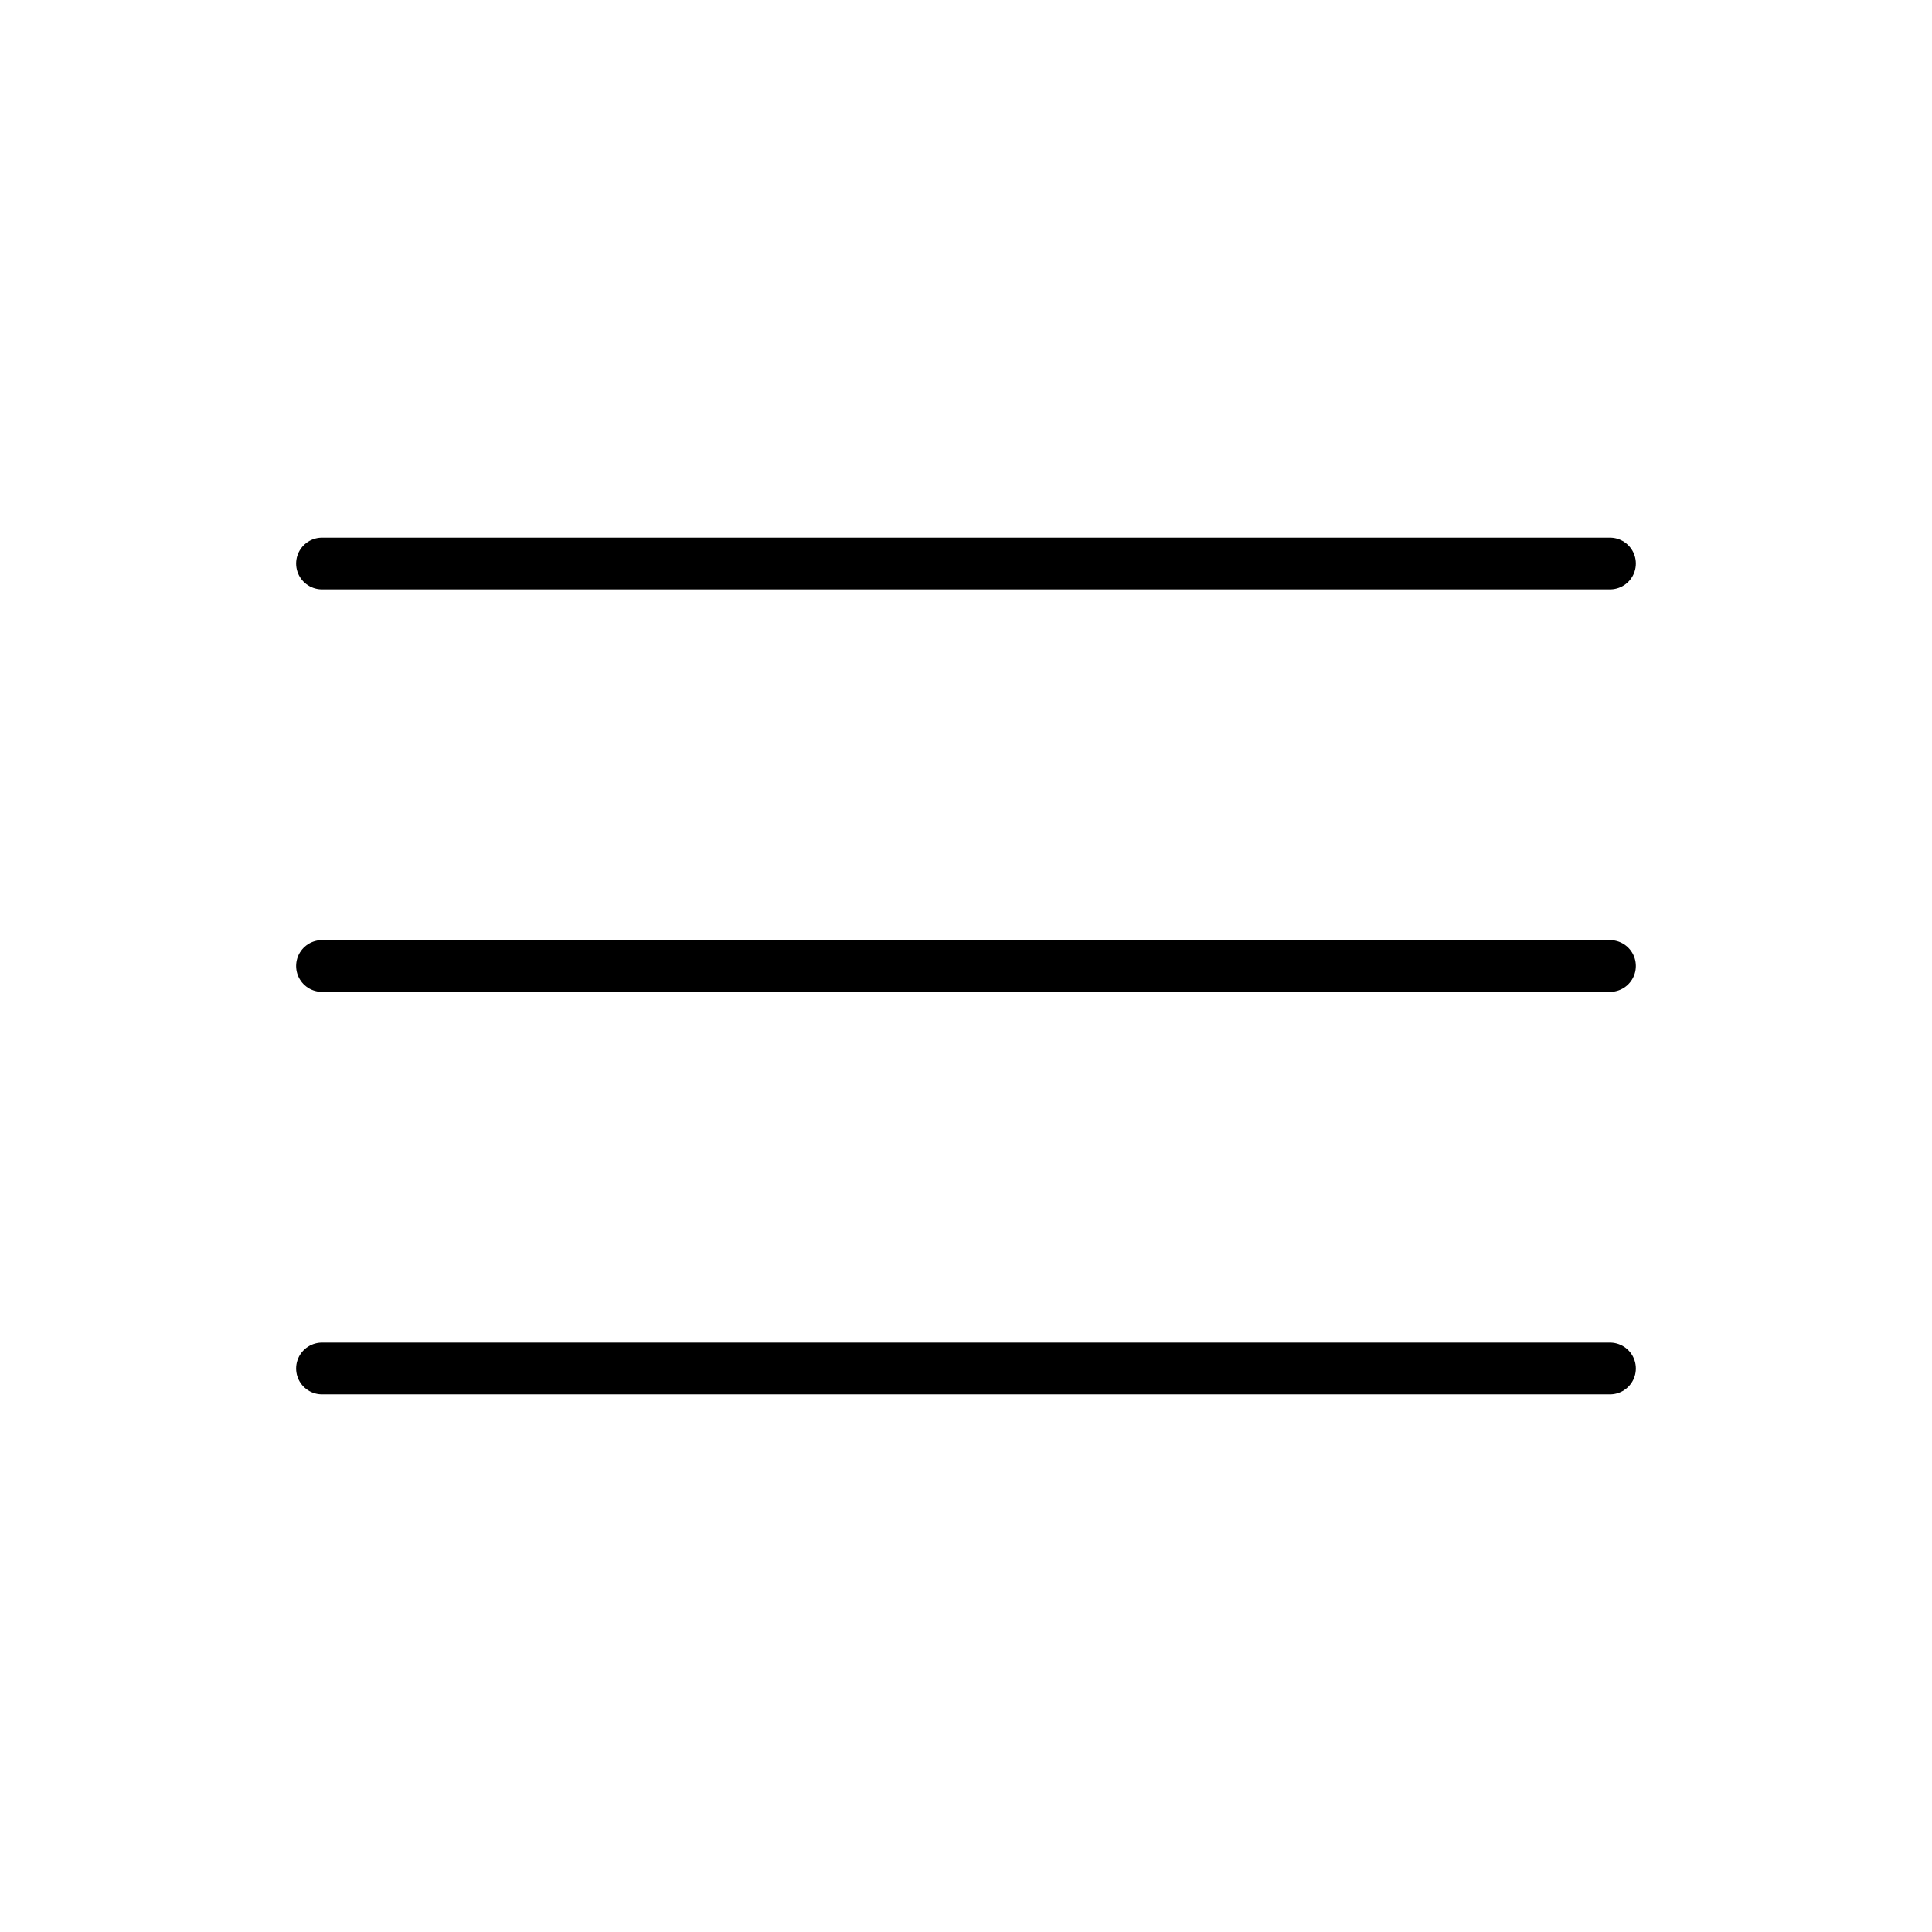
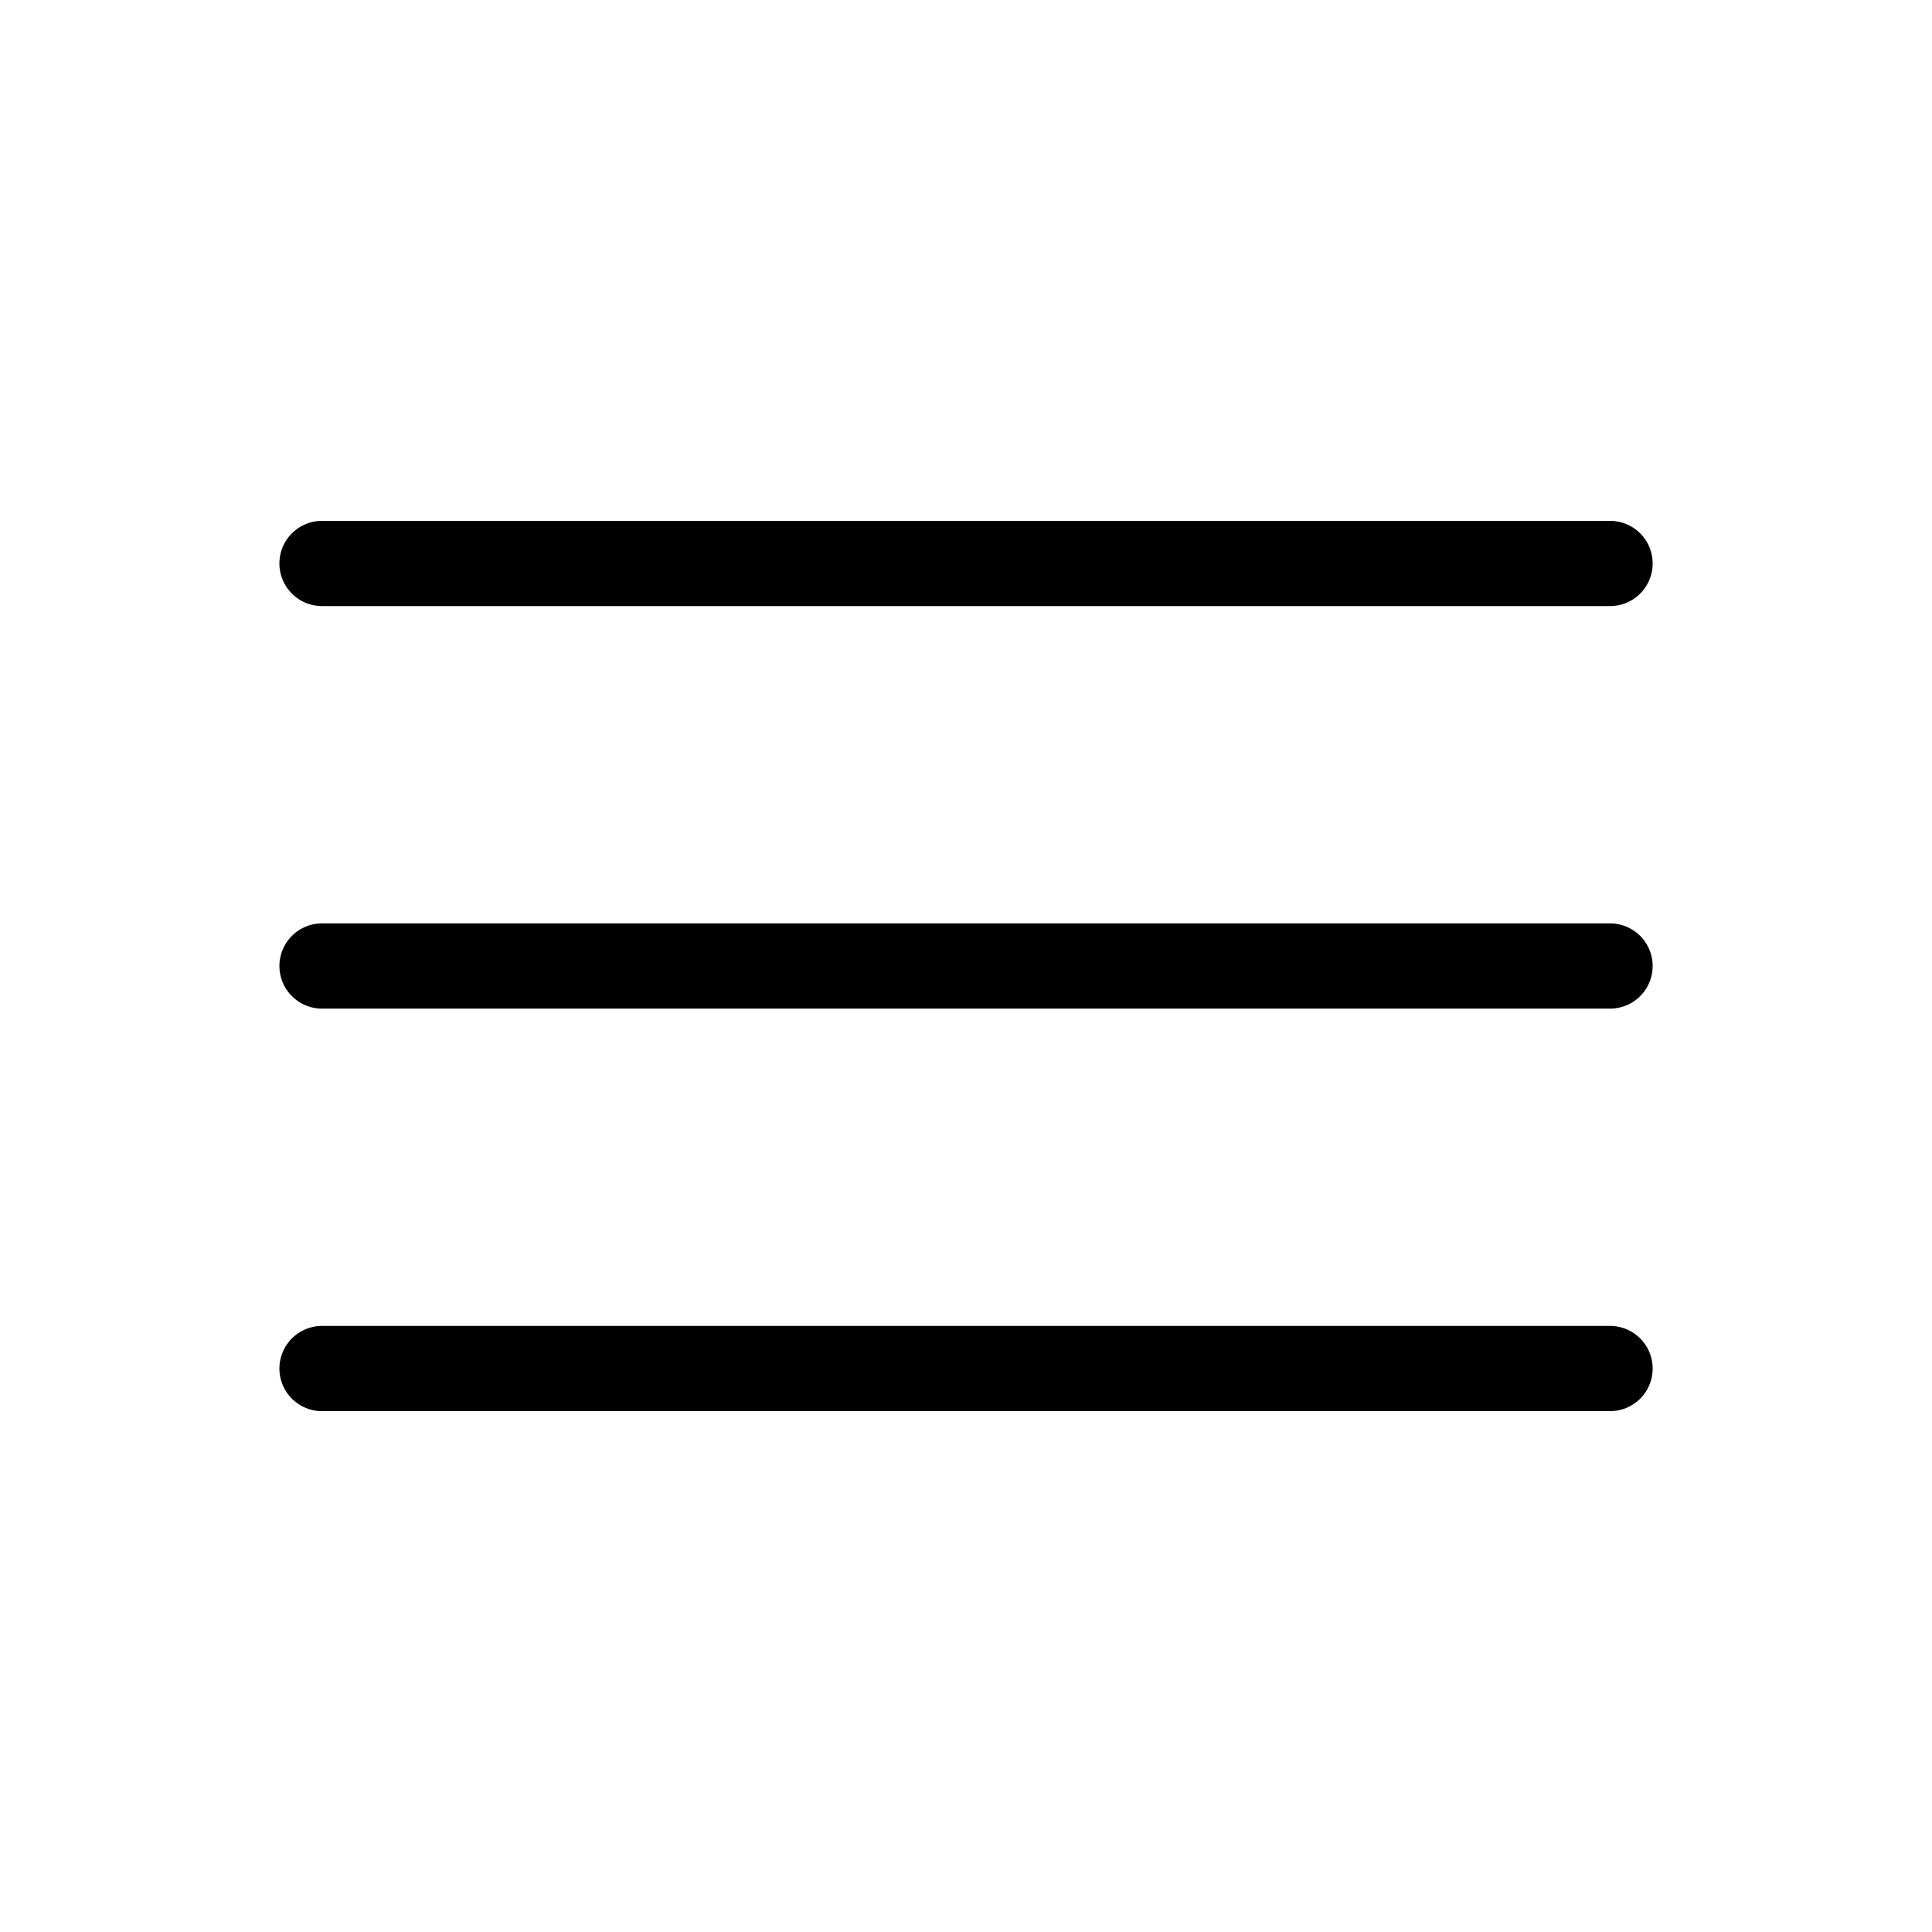
- <svg xmlns="http://www.w3.org/2000/svg" width="56" height="56" viewBox="0 0 56 56" fill="none">
-   <g id="Linear / Essentional, UI / Hamburger Menu">
-     <path id="Vector" d="M46.666 16.334L9.333 16.334" stroke="black" stroke-width="1.5" stroke-linecap="round" />
-     <path id="Vector_2" d="M46.666 28L9.333 28" stroke="black" stroke-width="1.5" stroke-linecap="round" />
-     <path id="Vector_3" d="M46.666 39.666H9.333" stroke="black" stroke-width="1.5" stroke-linecap="round" />
-   </g>
+ <svg xmlns="http://www.w3.org/2000/svg" width="34" height="34" viewBox="0 0 34 34" fill="none">
+   <path d="M28.334 9.916L5.667 9.916" stroke="black" stroke-width="1.5" stroke-linecap="round" />
+   <path d="M28.334 17L5.667 17" stroke="black" stroke-width="1.5" stroke-linecap="round" />
+   <path d="M28.334 24.084L5.667 24.084" stroke="black" stroke-width="1.5" stroke-linecap="round" />
</svg>
